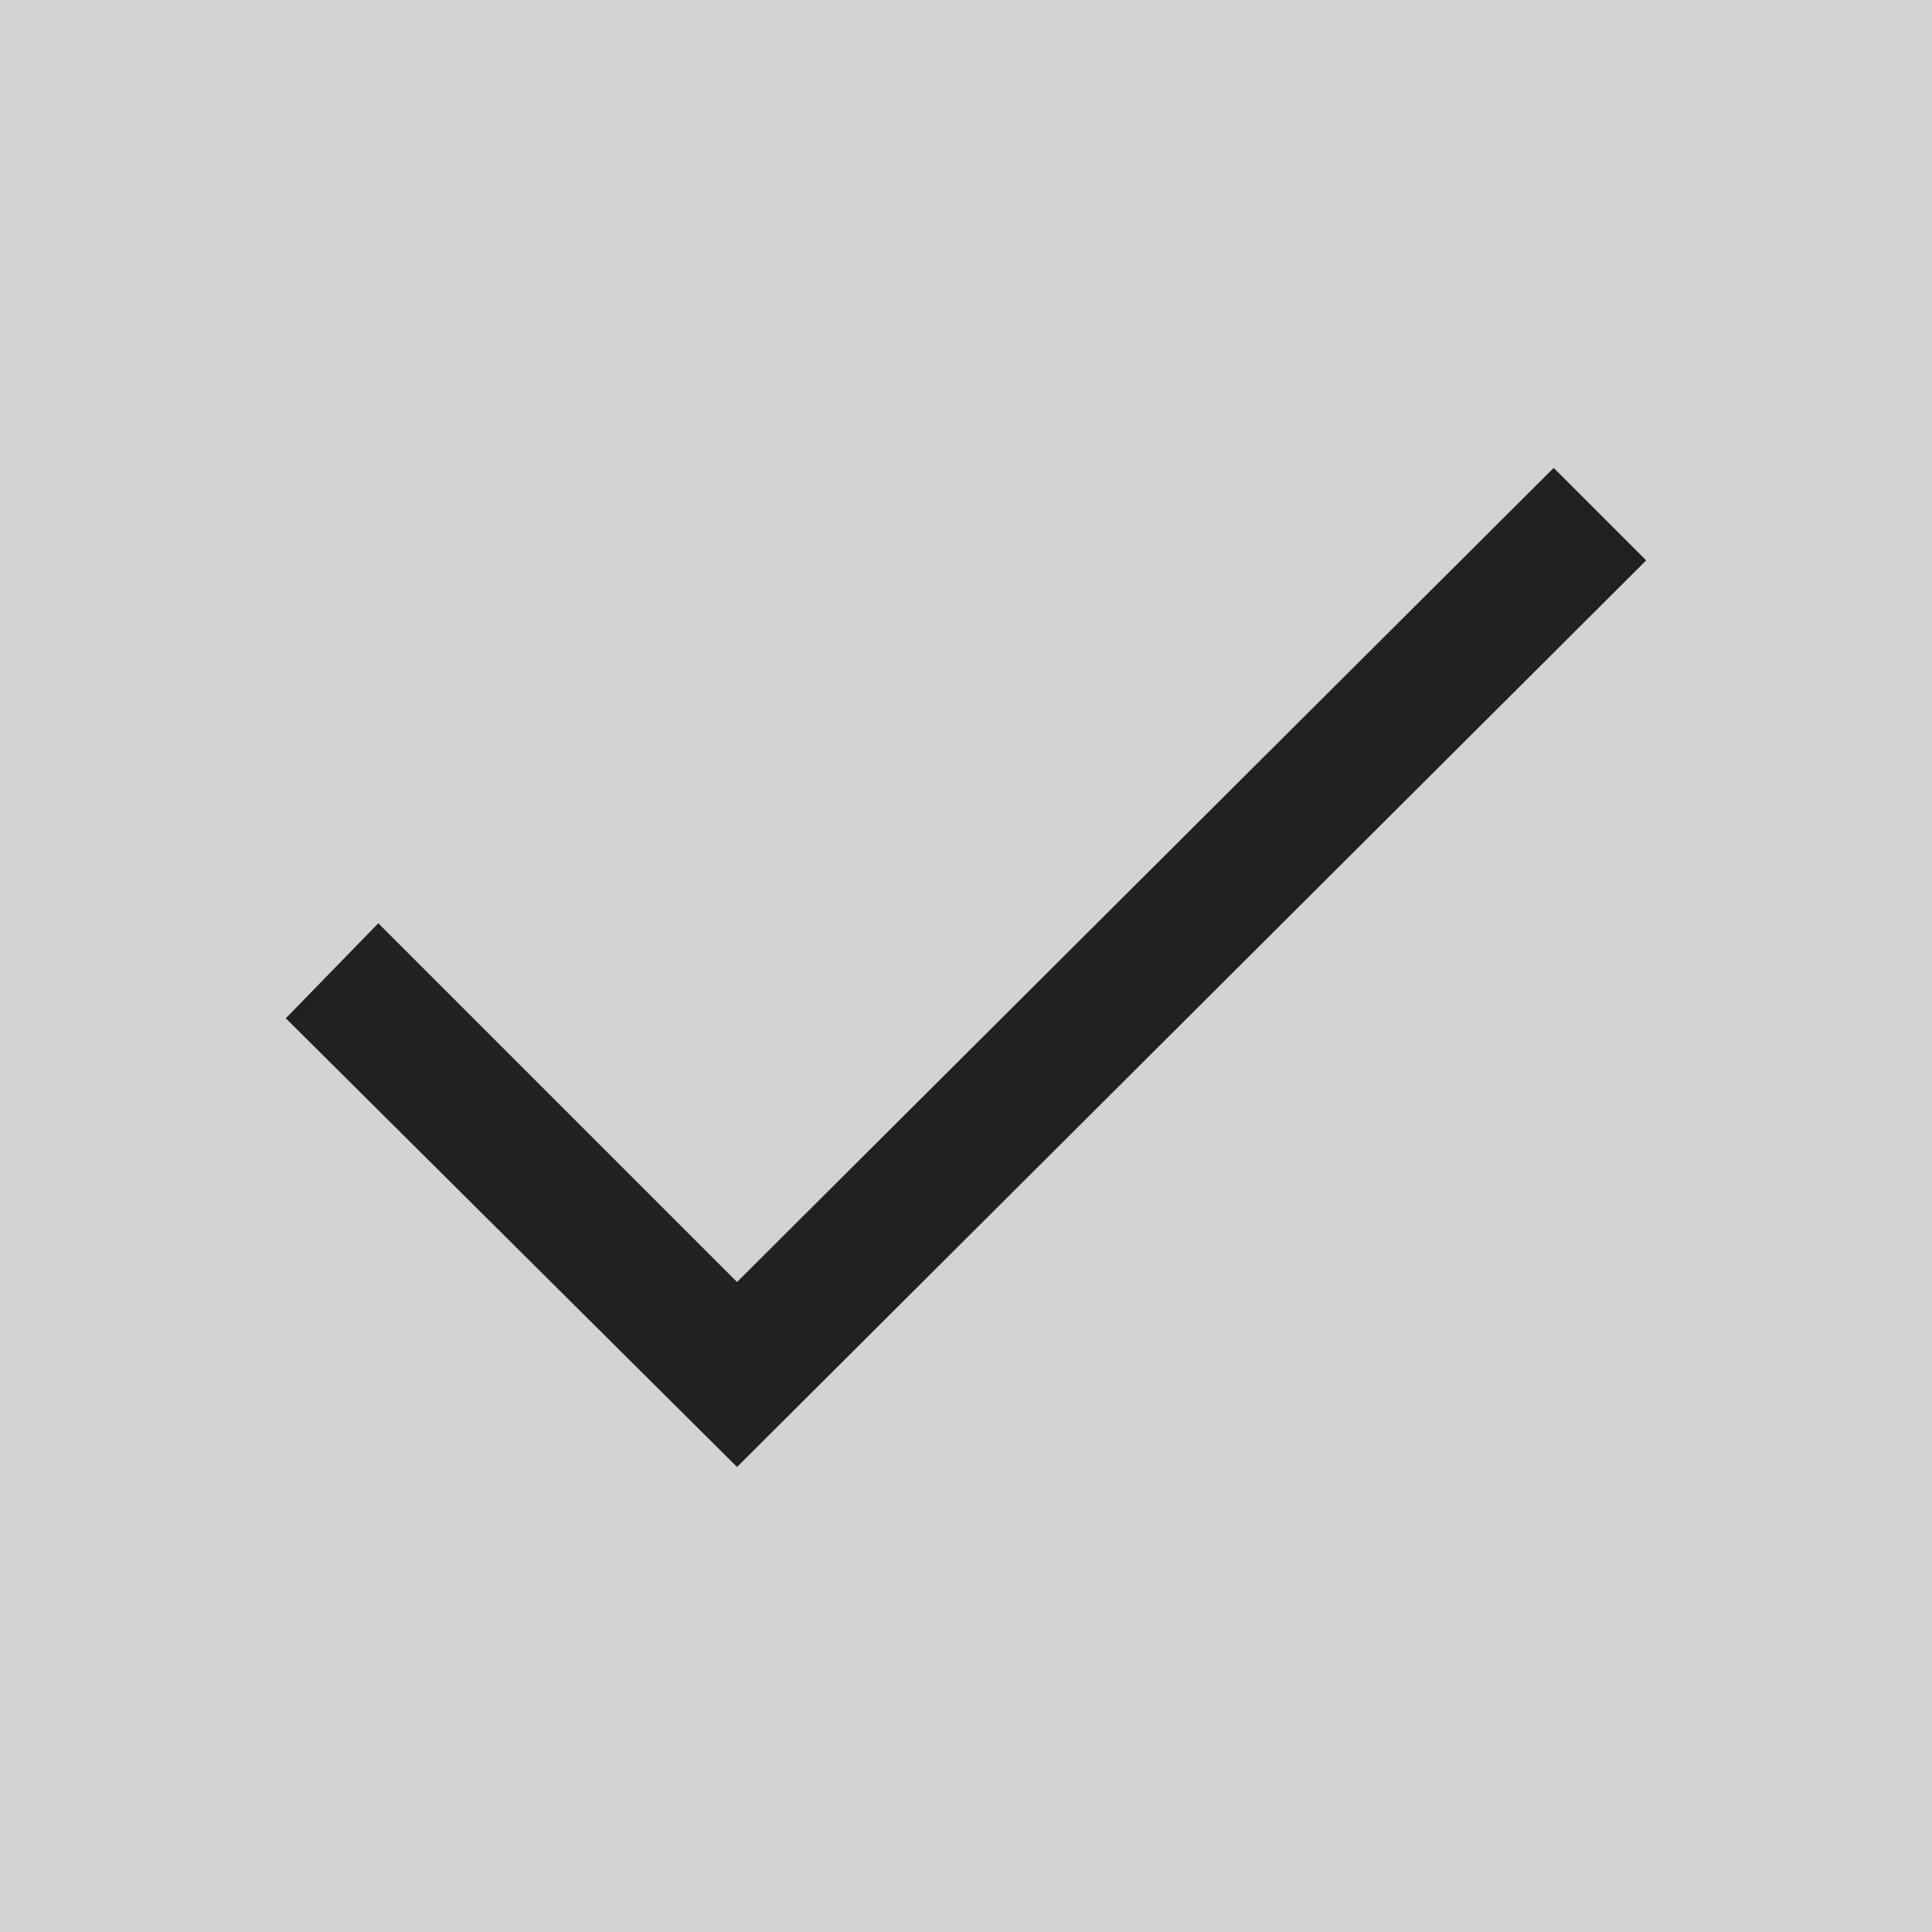
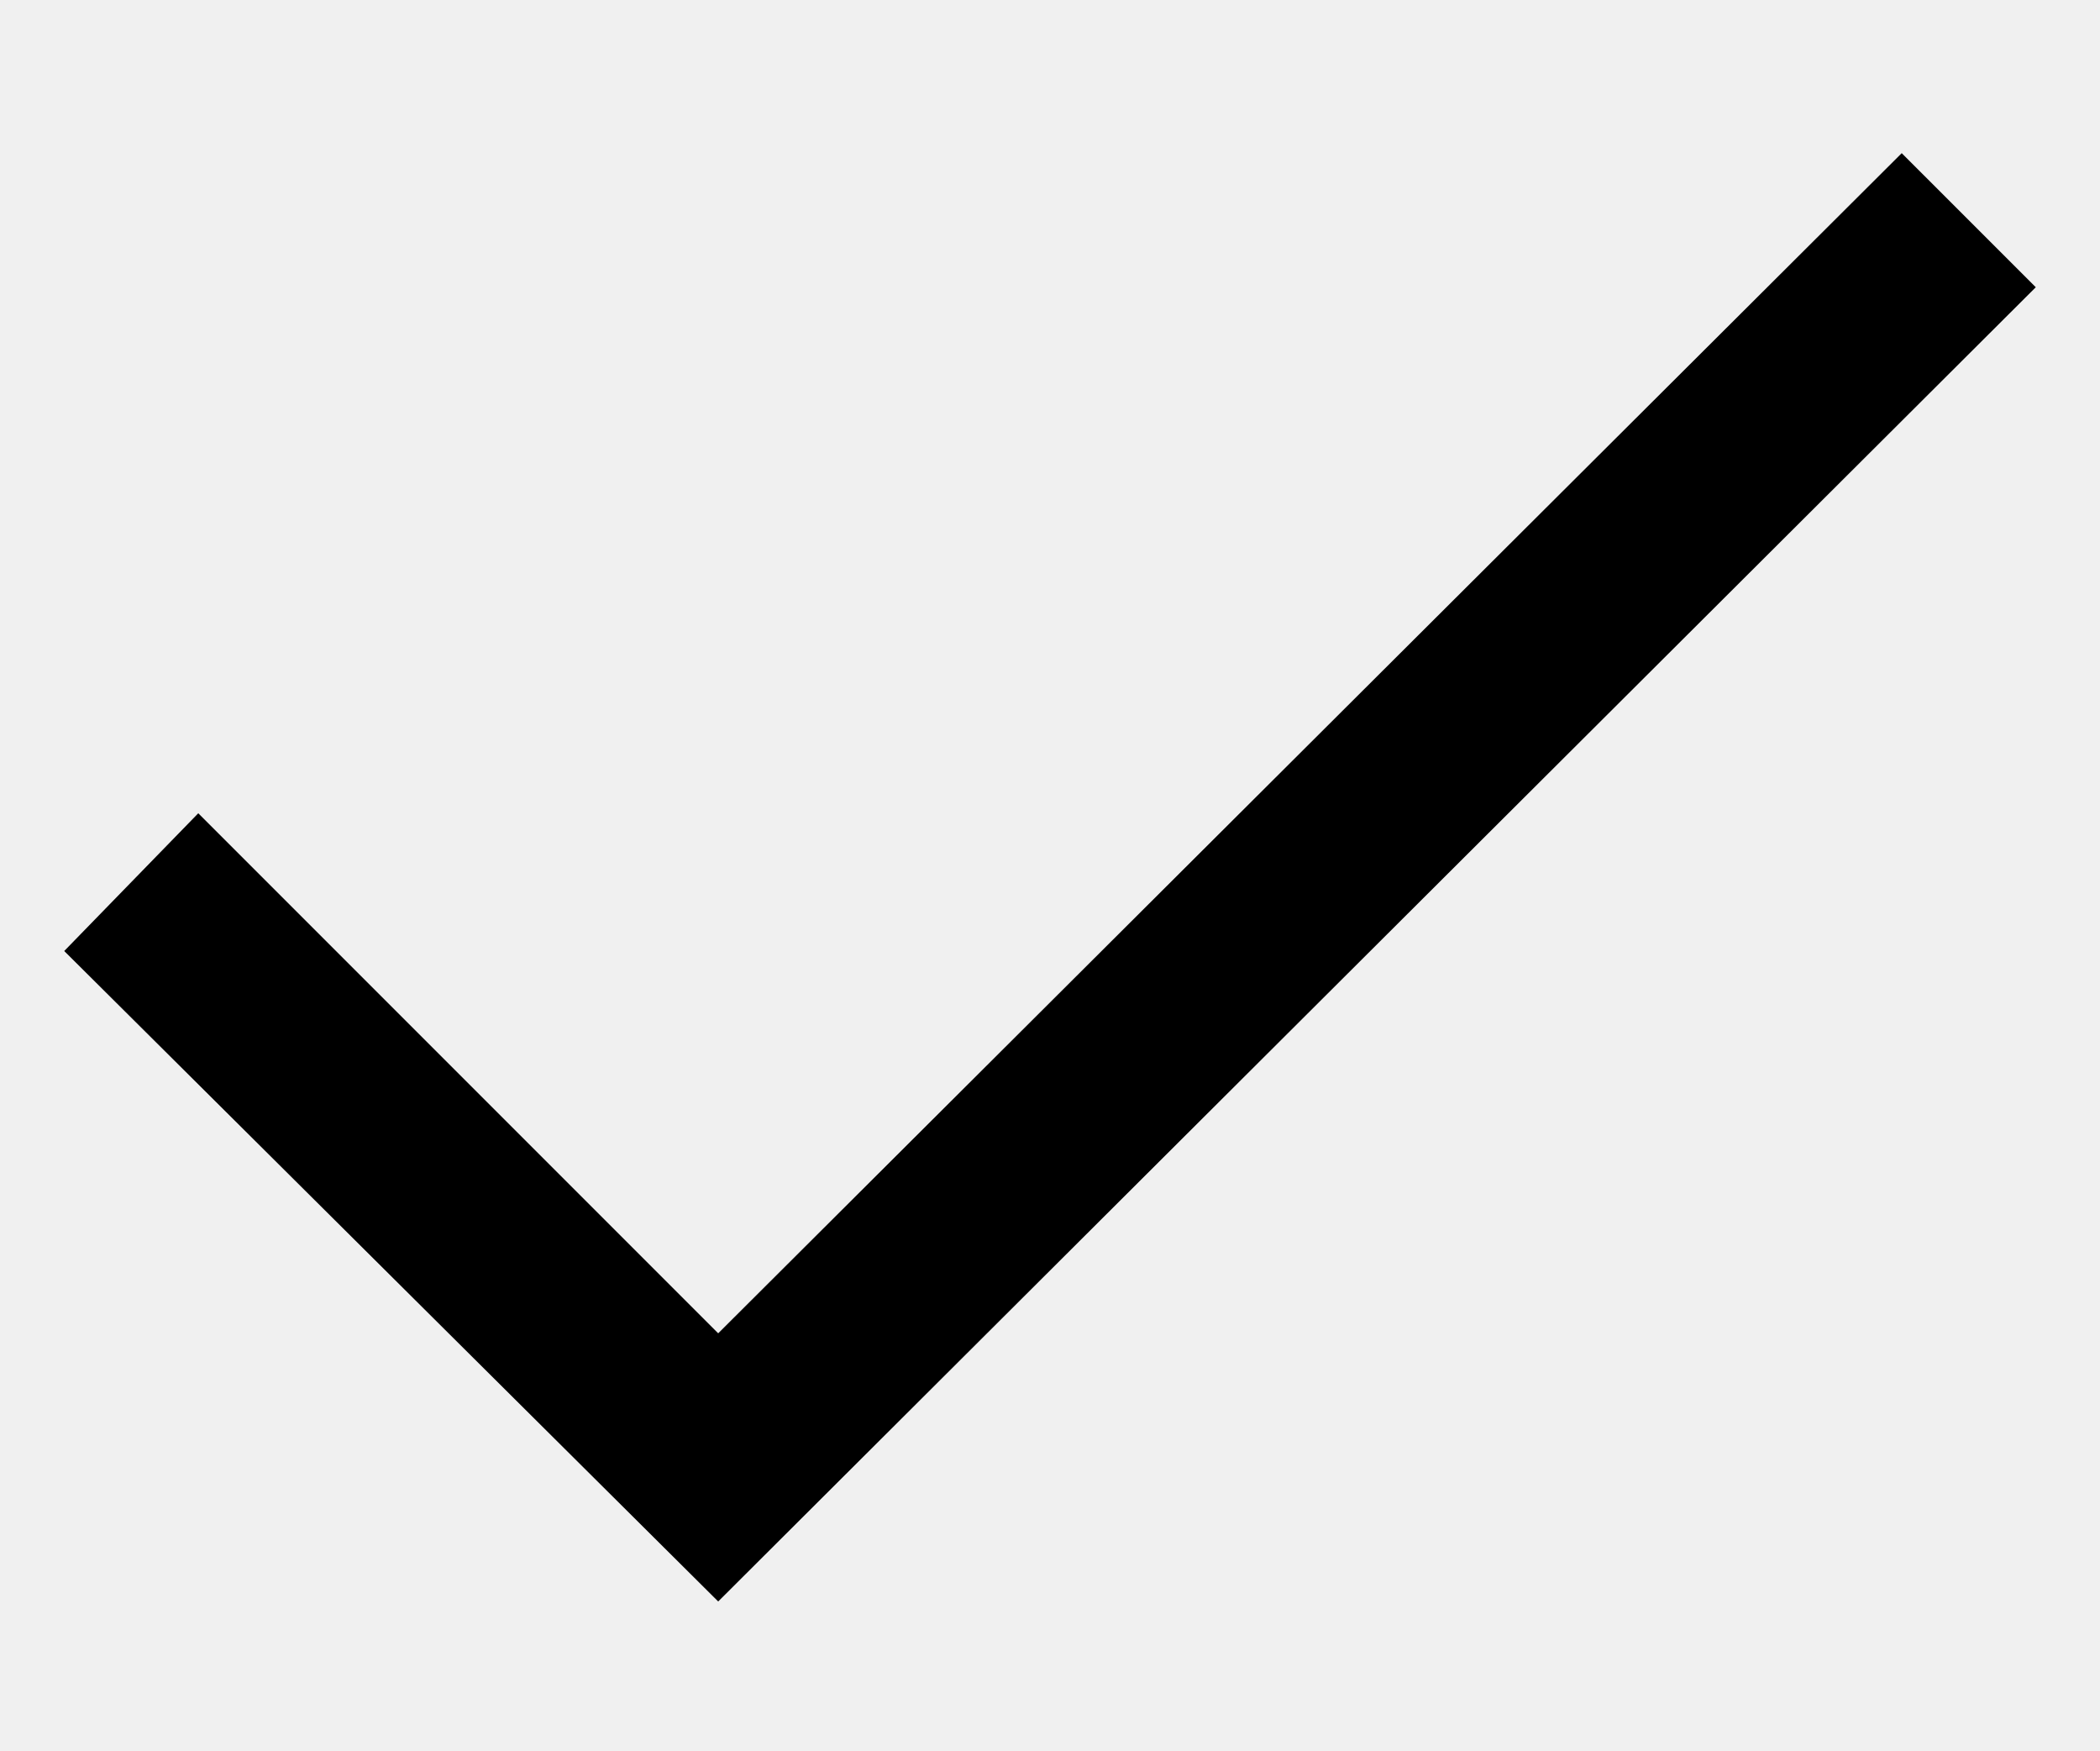
- <svg xmlns="http://www.w3.org/2000/svg" width="16" height="16" viewBox="0 0 16 16" fill="none">
-   <rect width="16" height="16" fill="#C8C8C8" />
-   <path d="M-97 -322C-97 -323.105 -96.105 -324 -95 -324H1308C1309.1 -324 1310 -323.105 1310 -322V1387C1310 1388.1 1309.1 1389 1308 1389H-95C-96.105 1389 -97 1388.1 -97 1387V-322Z" fill="white" fill-opacity="0.2" />
-   <path d="M-95 -320H1308V-328H-95V-320ZM1306 -322V1387H1314V-322H1306ZM1308 1385H-95V1393H1308V1385ZM-93 1387V-322H-101V1387H-93ZM-95 1385C-93.895 1385 -93 1385.9 -93 1387H-101C-101 1390.31 -98.314 1393 -95 1393V1385ZM1306 1387C1306 1385.9 1306.9 1385 1308 1385V1393C1311.31 1393 1314 1390.31 1314 1387H1306ZM1308 -320C1306.9 -320 1306 -320.895 1306 -322H1314C1314 -325.314 1311.31 -328 1308 -328V-320ZM-95 -328C-98.314 -328 -101 -325.314 -101 -322H-93C-93 -320.895 -93.895 -320 -95 -320V-328Z" fill="#9747FF" />
-   <mask id="mask0_245_8238" style="mask-type:alpha" maskUnits="userSpaceOnUse" x="-2" y="-2" width="20" height="20">
-     <rect x="-2" y="-2" width="20" height="20" fill="#D9D9D9" />
-   </mask>
-   <g mask="url(#mask0_245_8238)">
-     <path d="M6.104 12.149L2.367 8.433L3.133 7.646L6.104 10.617L12.867 3.875L13.633 4.641L6.104 12.149Z" fill="#212121" />
-   </g>
+ <svg xmlns="http://www.w3.org/2000/svg" width="12" height="10" viewBox="0 0 12 10">
+   <path d="M4.104 9.149L0.367 5.433L1.133 4.646L4.104 7.617L10.867 0.875L11.633 1.641L4.104 9.149Z" fill="currentColor" />
</svg>
